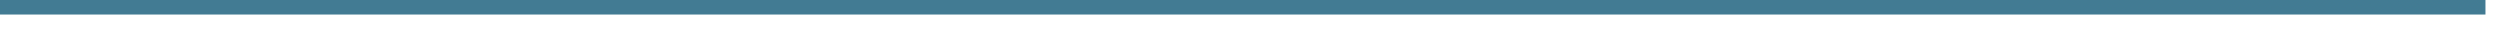
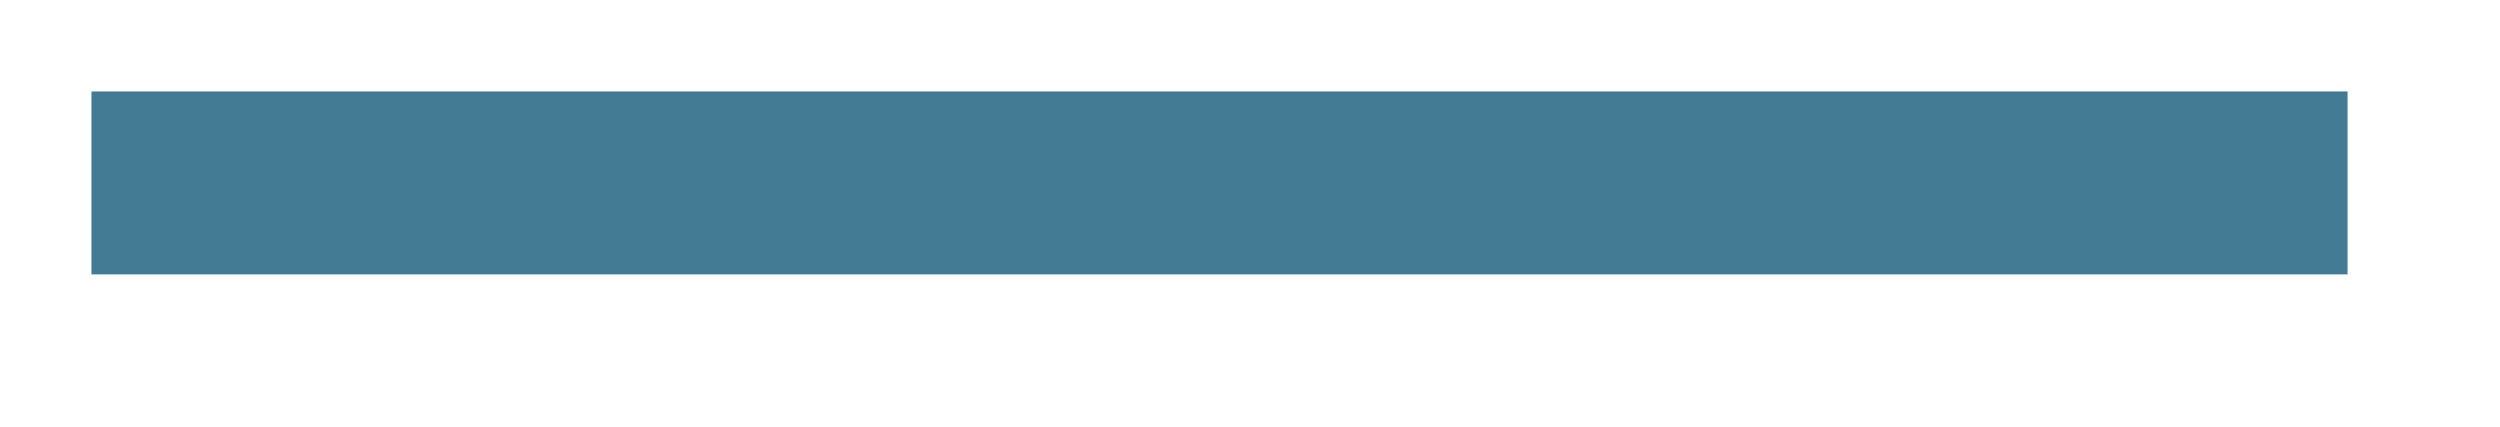
- <svg xmlns="http://www.w3.org/2000/svg" version="1.1" width="172px" height="2px">
-   <g transform="matrix(1 0 0 1 -175 -639 )">
-     <path d="M 175 639.5  L 346 639.5  " stroke-width="1" stroke="#427b93" fill="none" />
+ <svg xmlns="http://www.w3.org/2000/svg" version="1.1" width="41px" height="7px">
+   <g transform="matrix(1 0 0 1 -134.5 -636.5 )">
+     <path d="M 136 639.5  L 173 639.5  " stroke-width="3" stroke="#427b93" fill="none" />
  </g>
</svg>
